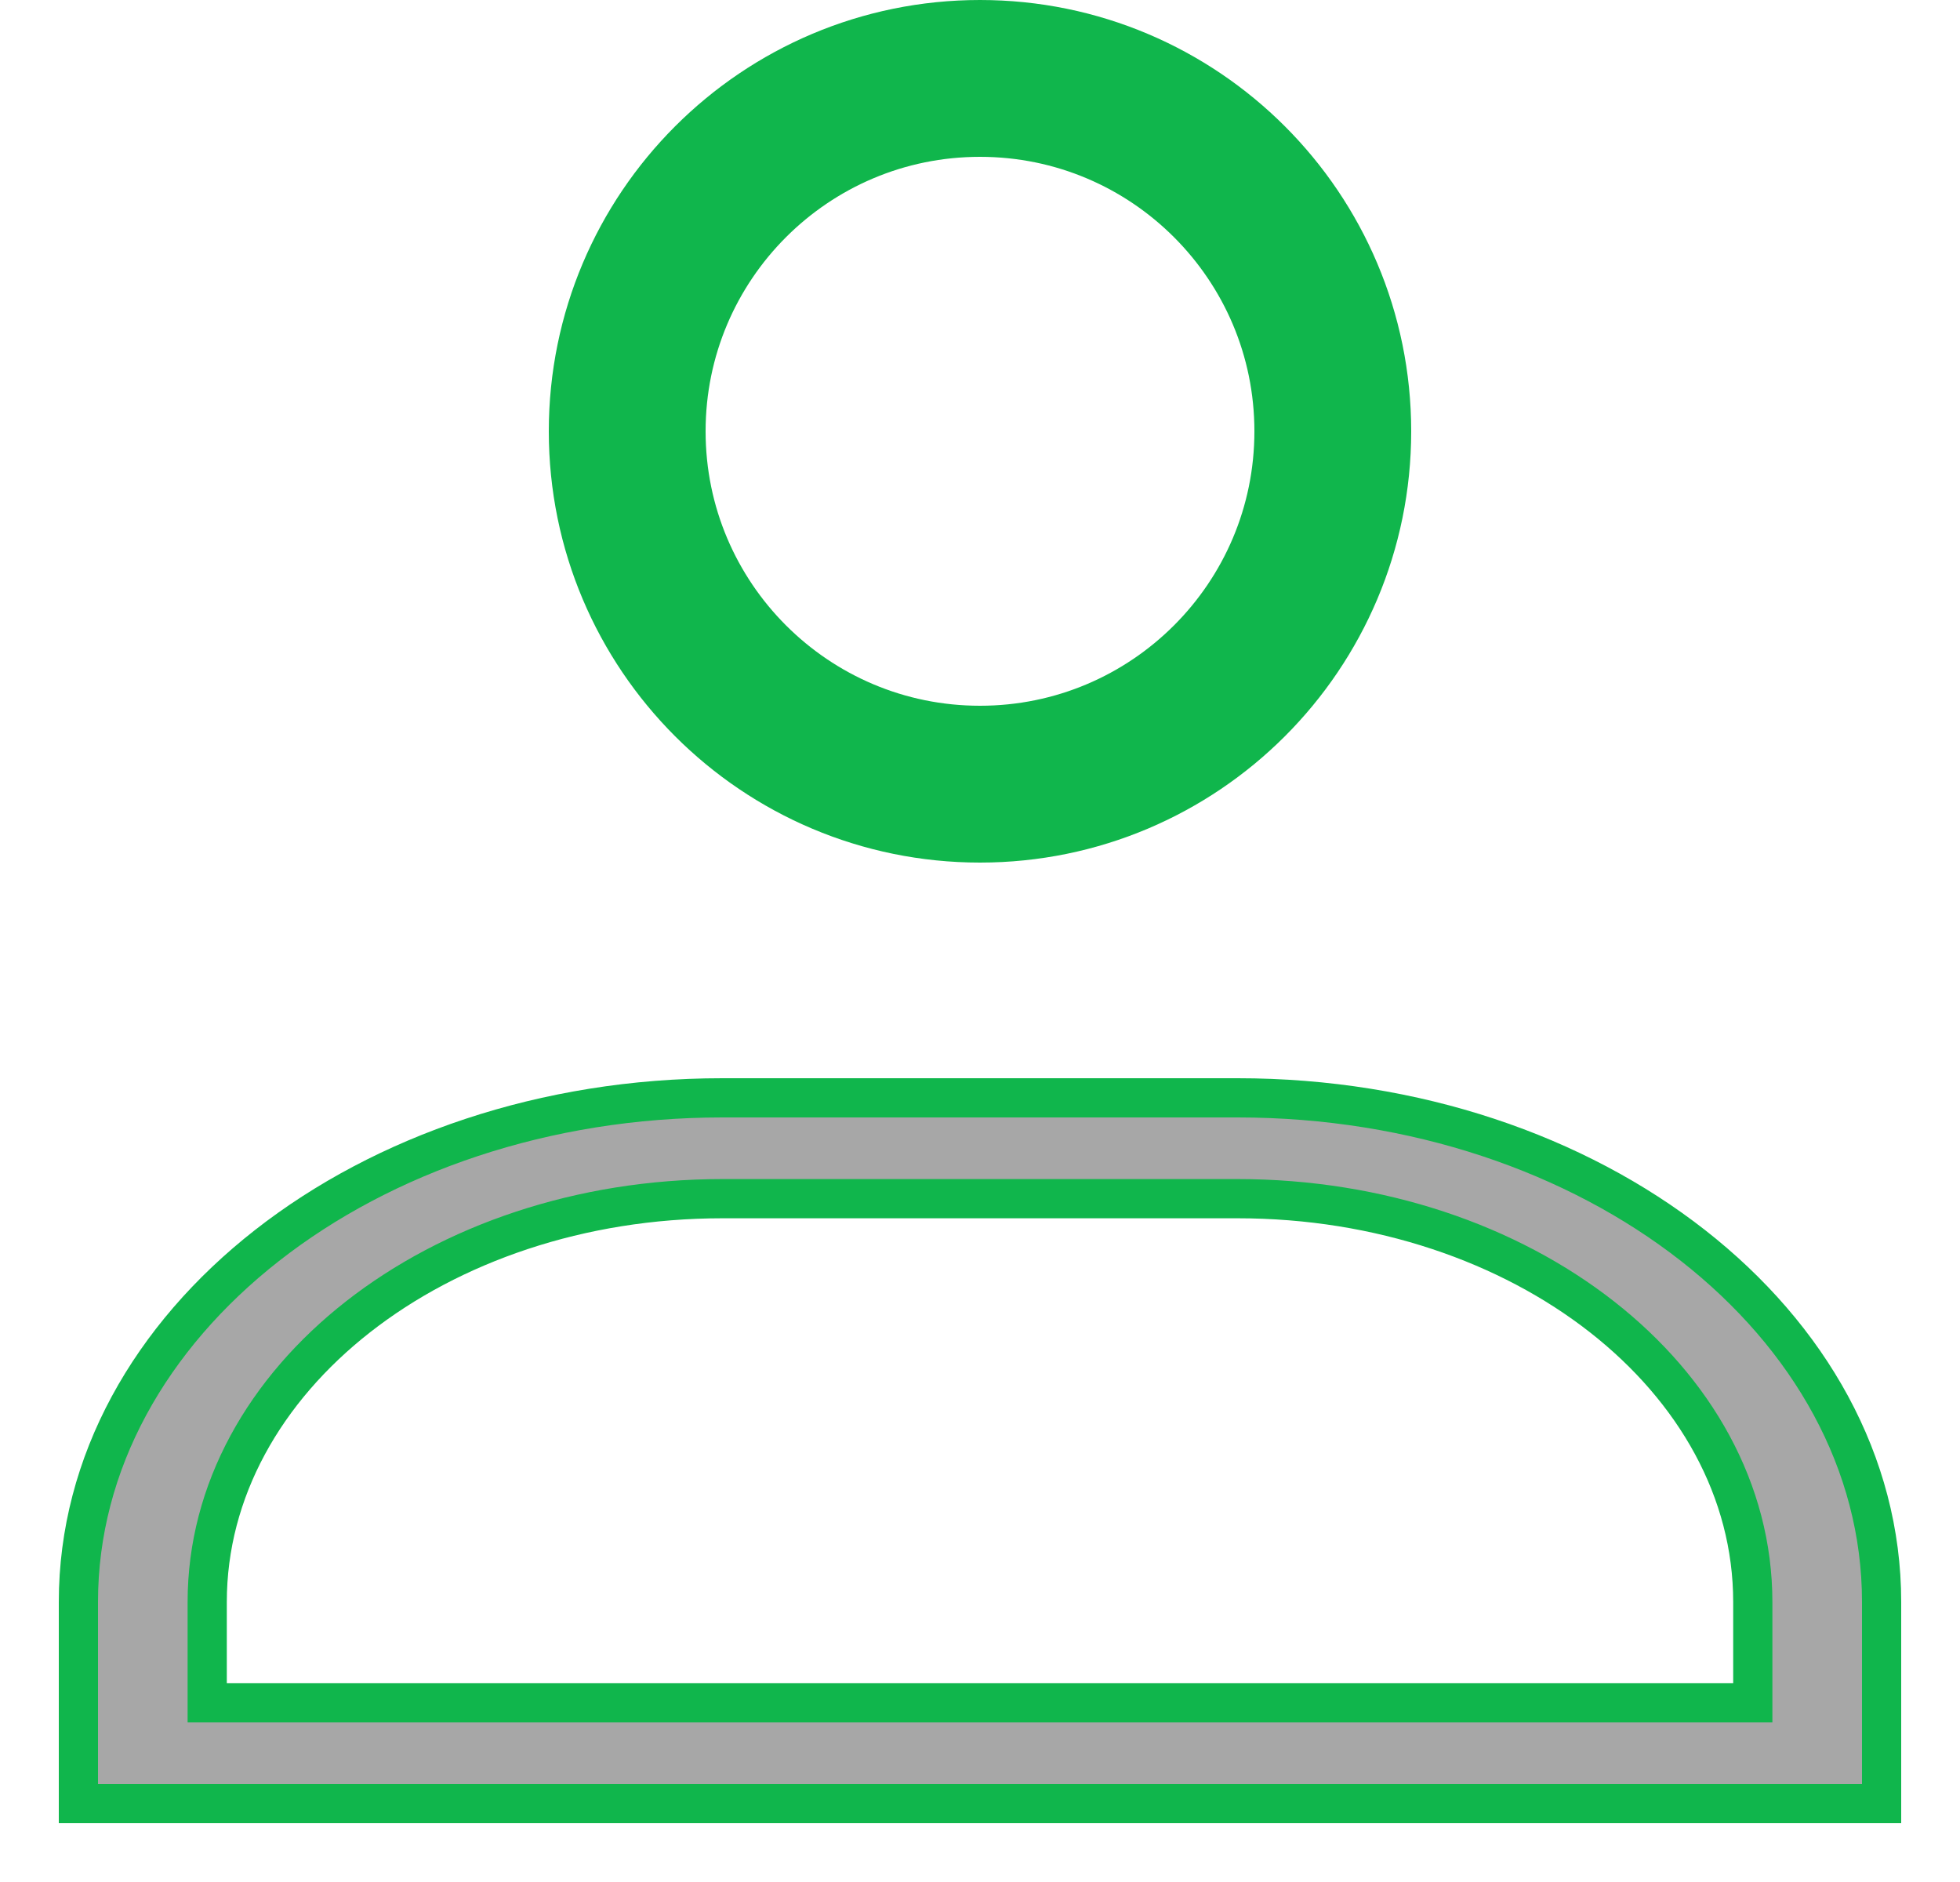
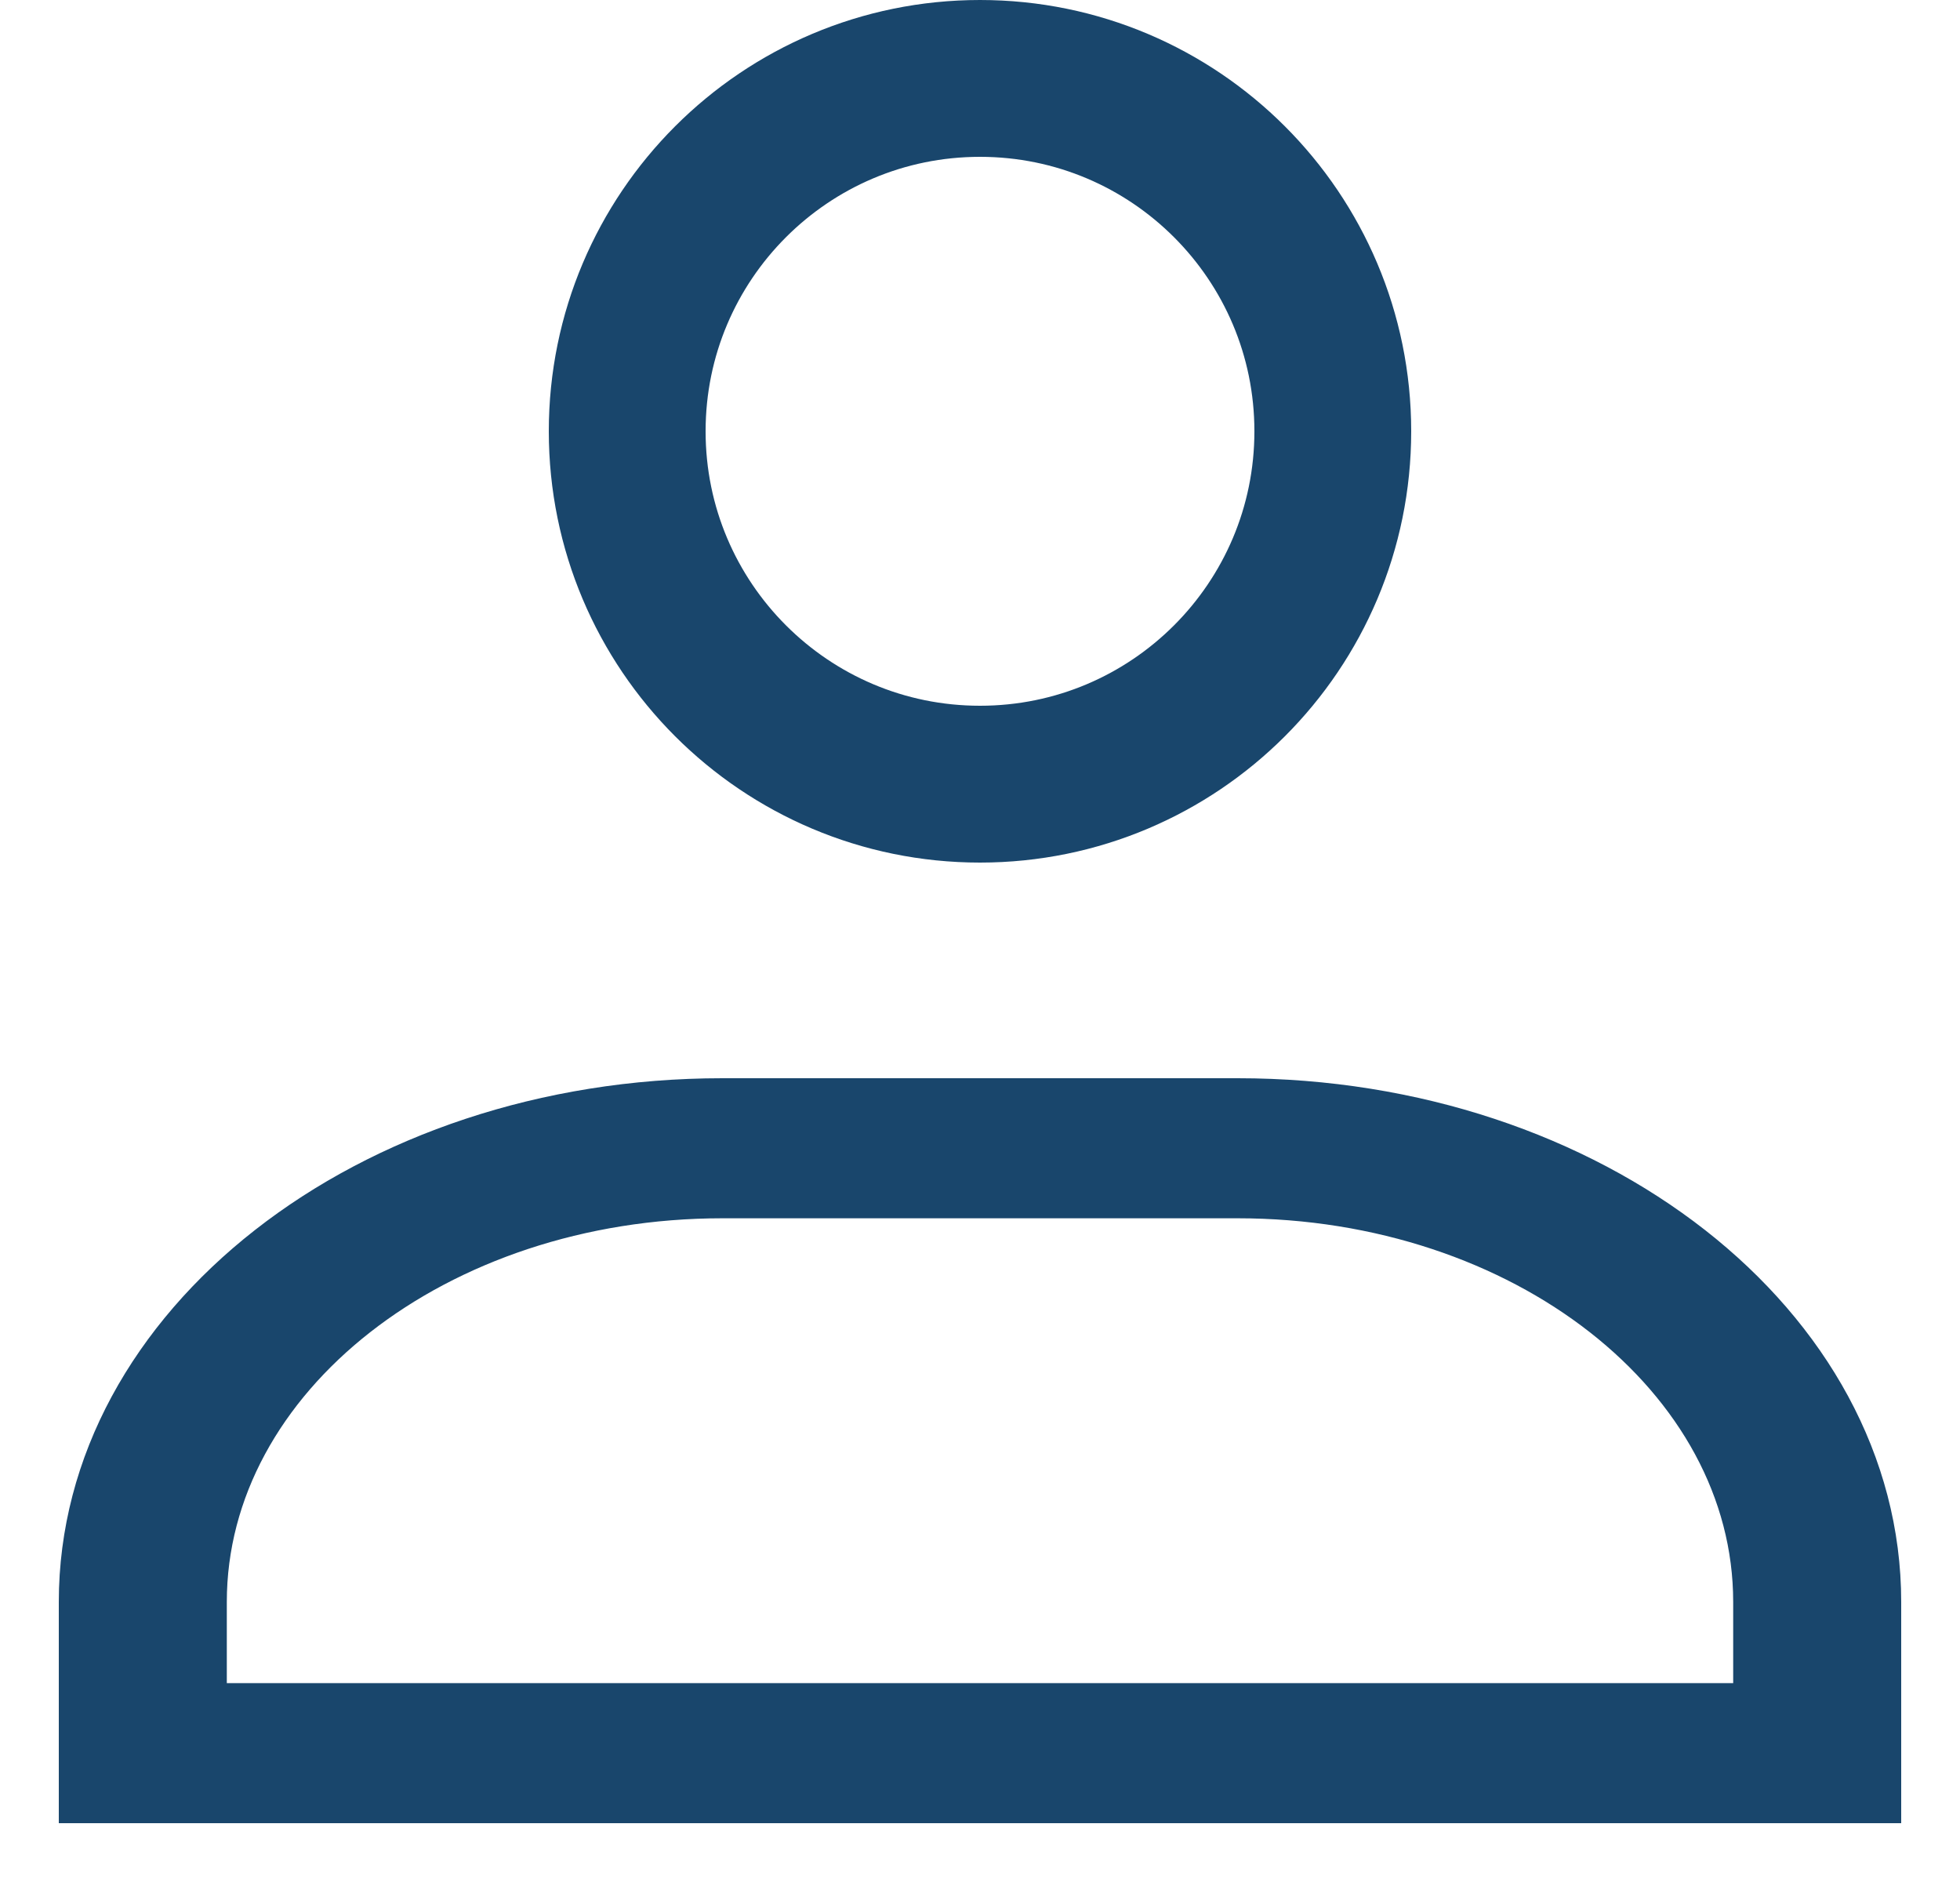
<svg xmlns="http://www.w3.org/2000/svg" width="25" height="24" viewBox="0 0 25 24" fill="none">
-   <path fill-rule="evenodd" clip-rule="evenodd" d="M9.214 14H15.786C20.322 14 24 16.878 24 20.429V23H1V20.429C1 16.878 4.678 14 9.214 14ZM9.214 15.286C5.585 15.286 2.643 17.588 2.643 20.429V21.714H22.357V20.429C22.357 17.588 19.415 15.286 15.786 15.286H9.214Z" fill="#A7A7A7" stroke="#10B64C" stroke-width="0.5" />
-   <circle cx="12.5" cy="5.5" r="4.5" stroke="#10B64C" stroke-width="2" />
+   <path fill-rule="evenodd" clip-rule="evenodd" d="M9.214 14H15.786C20.322 14 24 16.878 24 20.429V23H1V20.429C1 16.878 4.678 14 9.214 14ZM9.214 15.286C5.585 15.286 2.643 17.588 2.643 20.429V21.714H22.357V20.429C22.357 17.588 19.415 15.286 15.786 15.286H9.214Z" fill="#19466C" stroke="#19466C" stroke-width="0.5" />
+   <circle cx="12.5" cy="5.5" r="4.5" stroke="#19466C" stroke-width="2" />
</svg>
